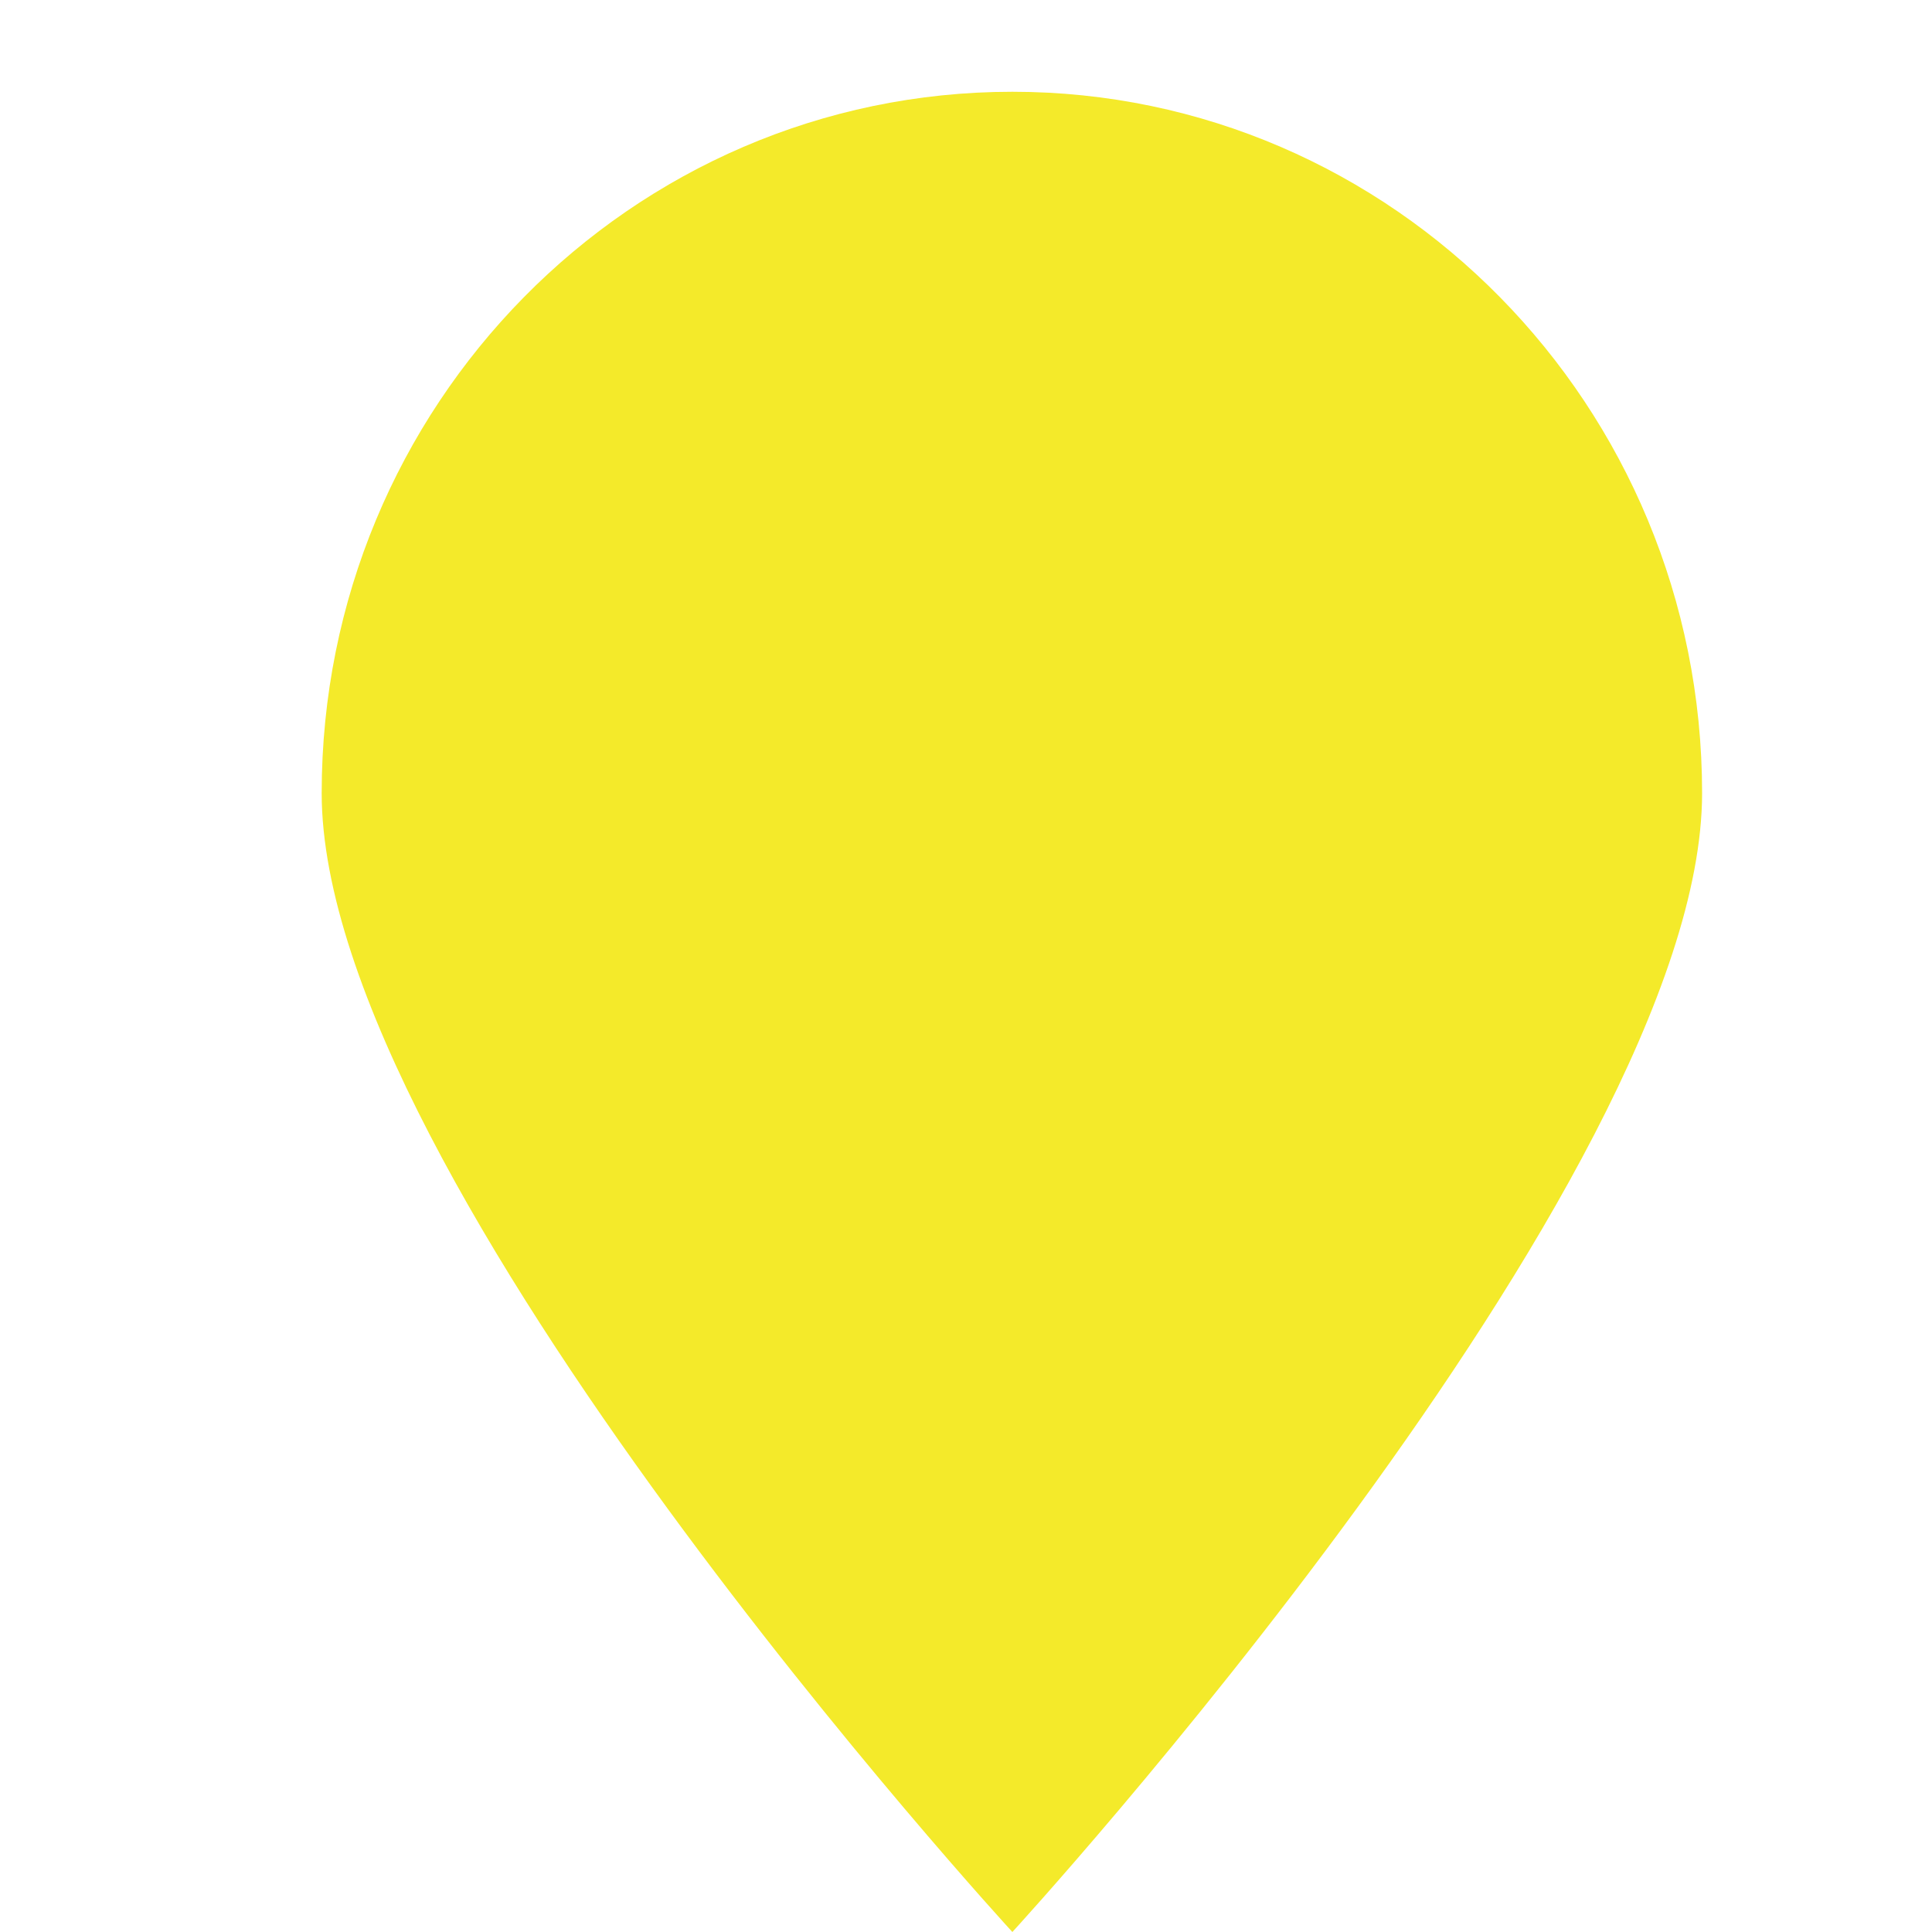
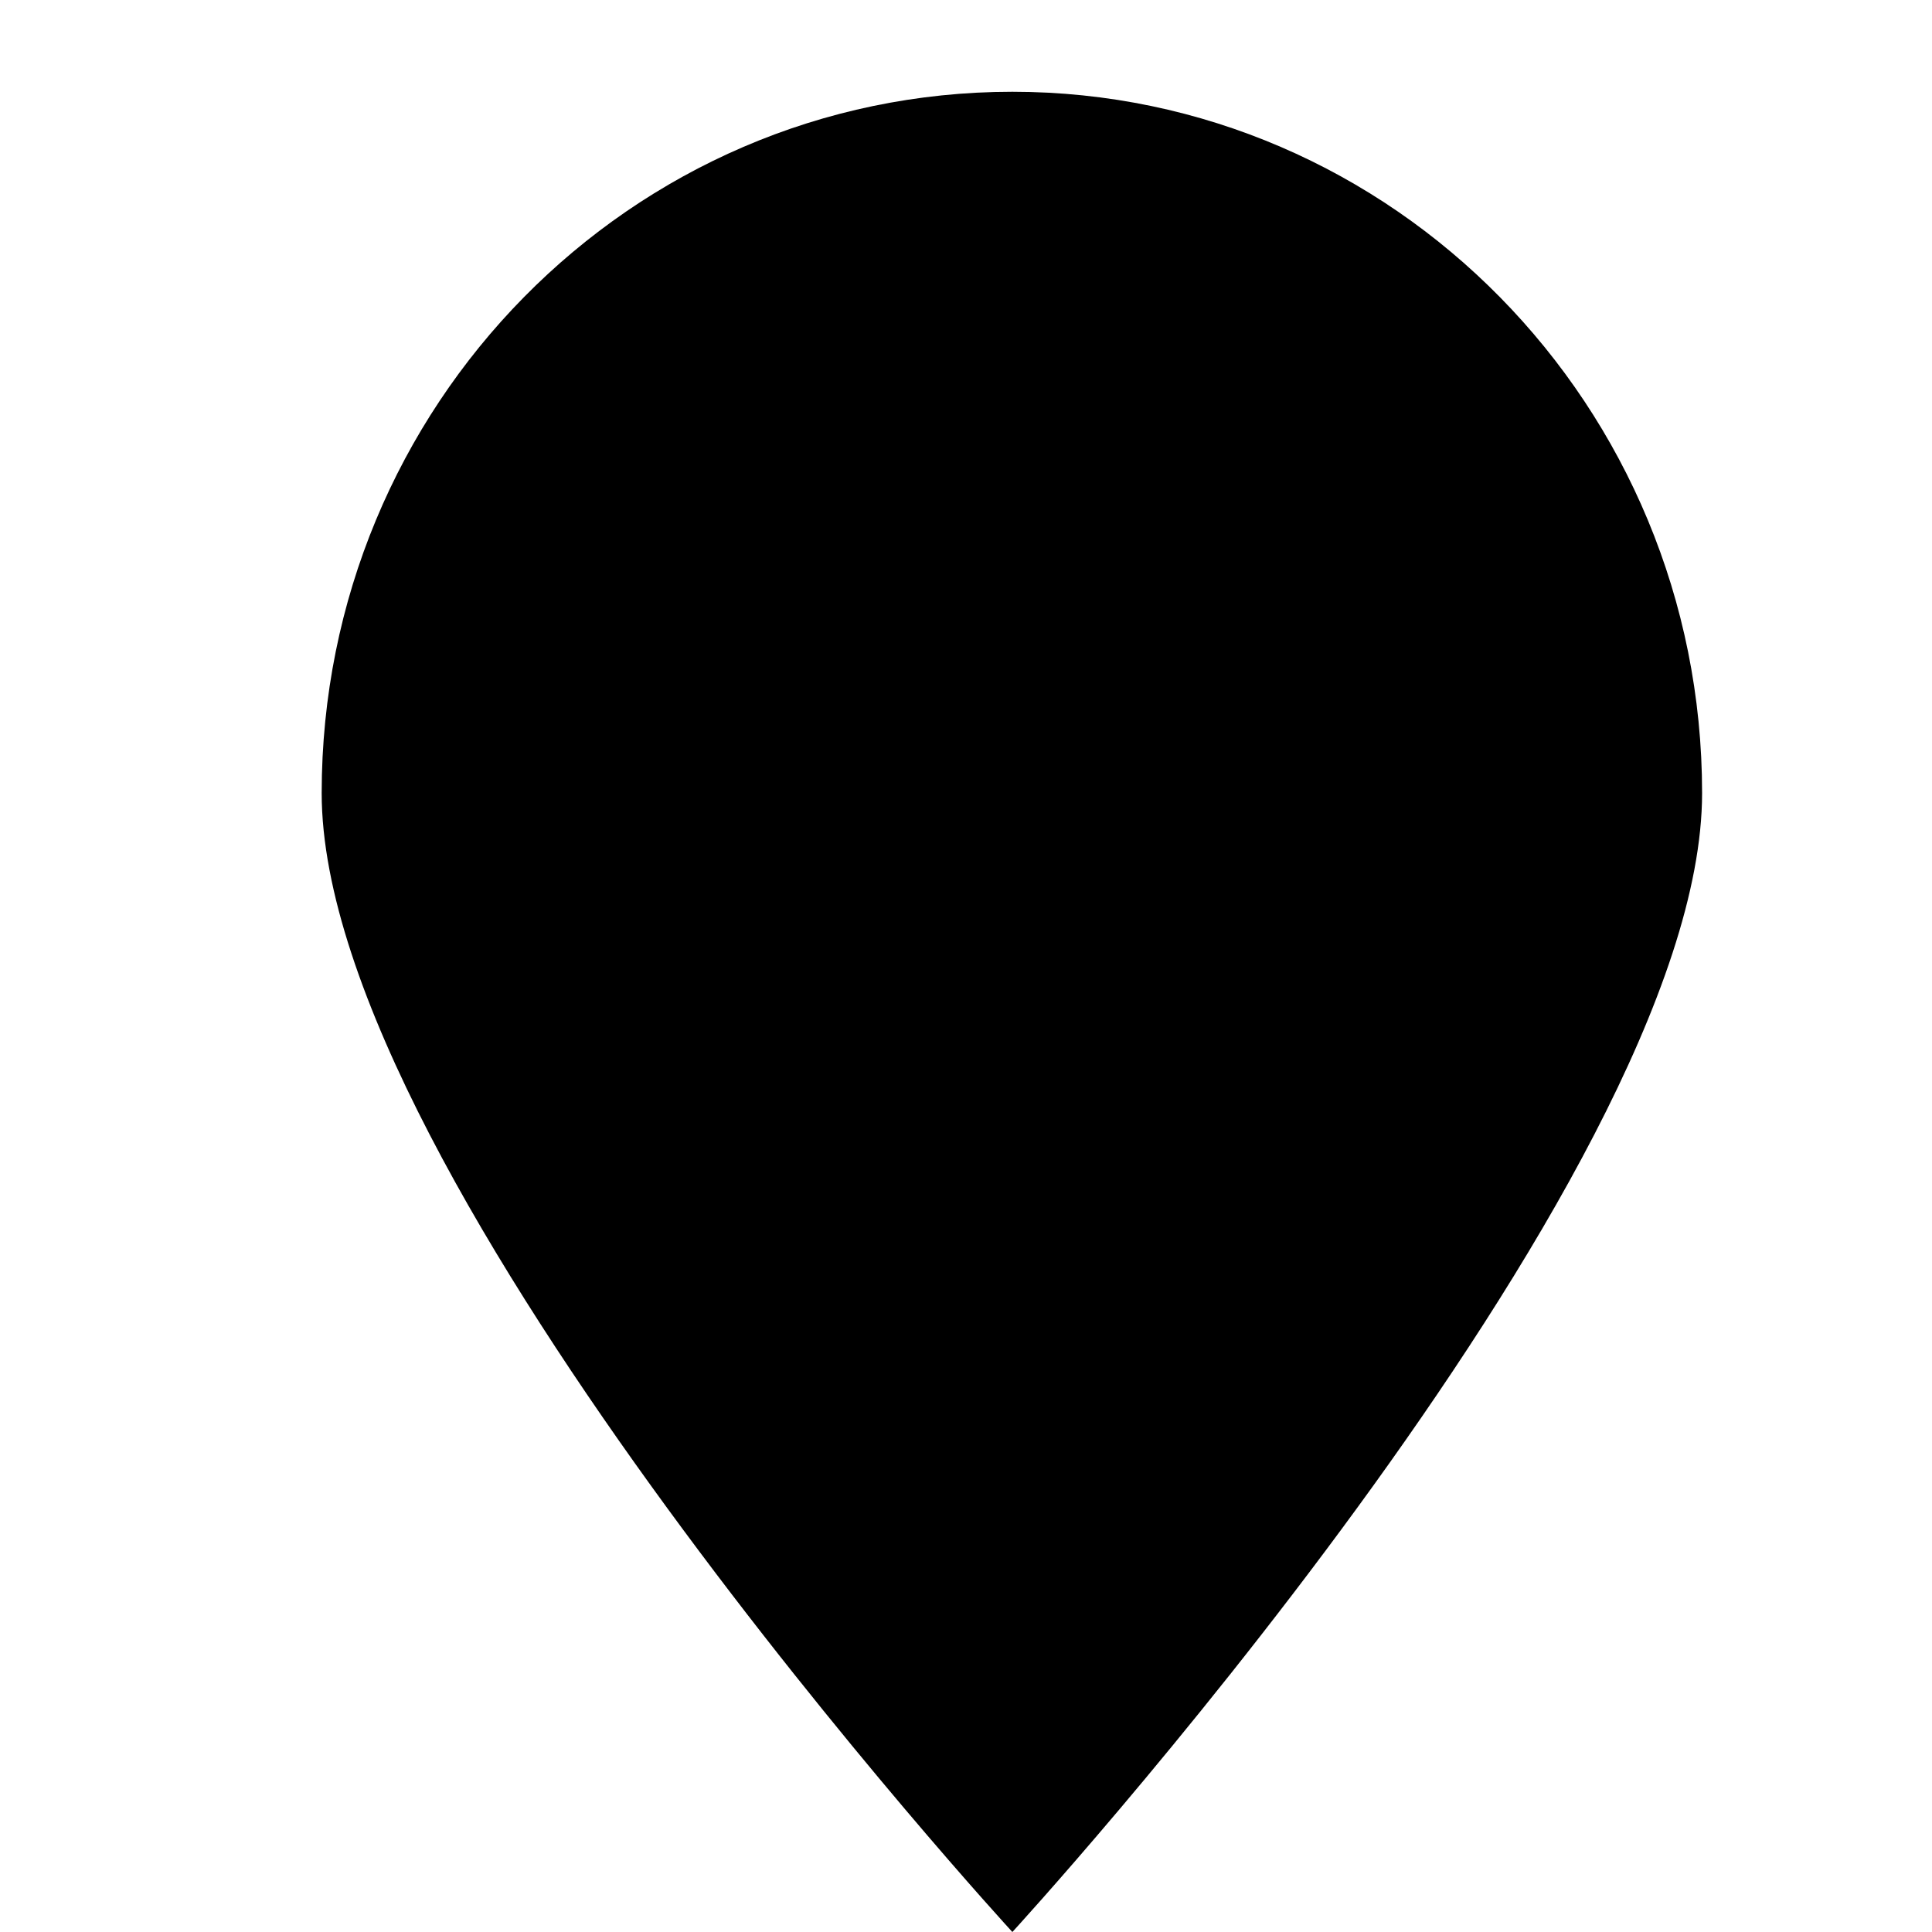
<svg xmlns="http://www.w3.org/2000/svg" t="1500084726479" class="icon" style="" viewBox="0 0 1024 1024" version="1.1" p-id="3483" width="200" height="200">
  <defs>
    <style type="text/css" />
  </defs>
-   <path d="M536.576 48.64C334.336 48.64 170.496 215.04 170.496 420.352S536.576 1024 536.576 1024s365.568-398.336 365.568-603.648-163.84-371.712-365.568-371.712z" fill="#f4ea2a" p-id="3484" />
+   <path d="M536.576 48.64C334.336 48.64 170.496 215.04 170.496 420.352S536.576 1024 536.576 1024s365.568-398.336 365.568-603.648-163.84-371.712-365.568-371.712z" fill="" p-id="3484" />
</svg>
